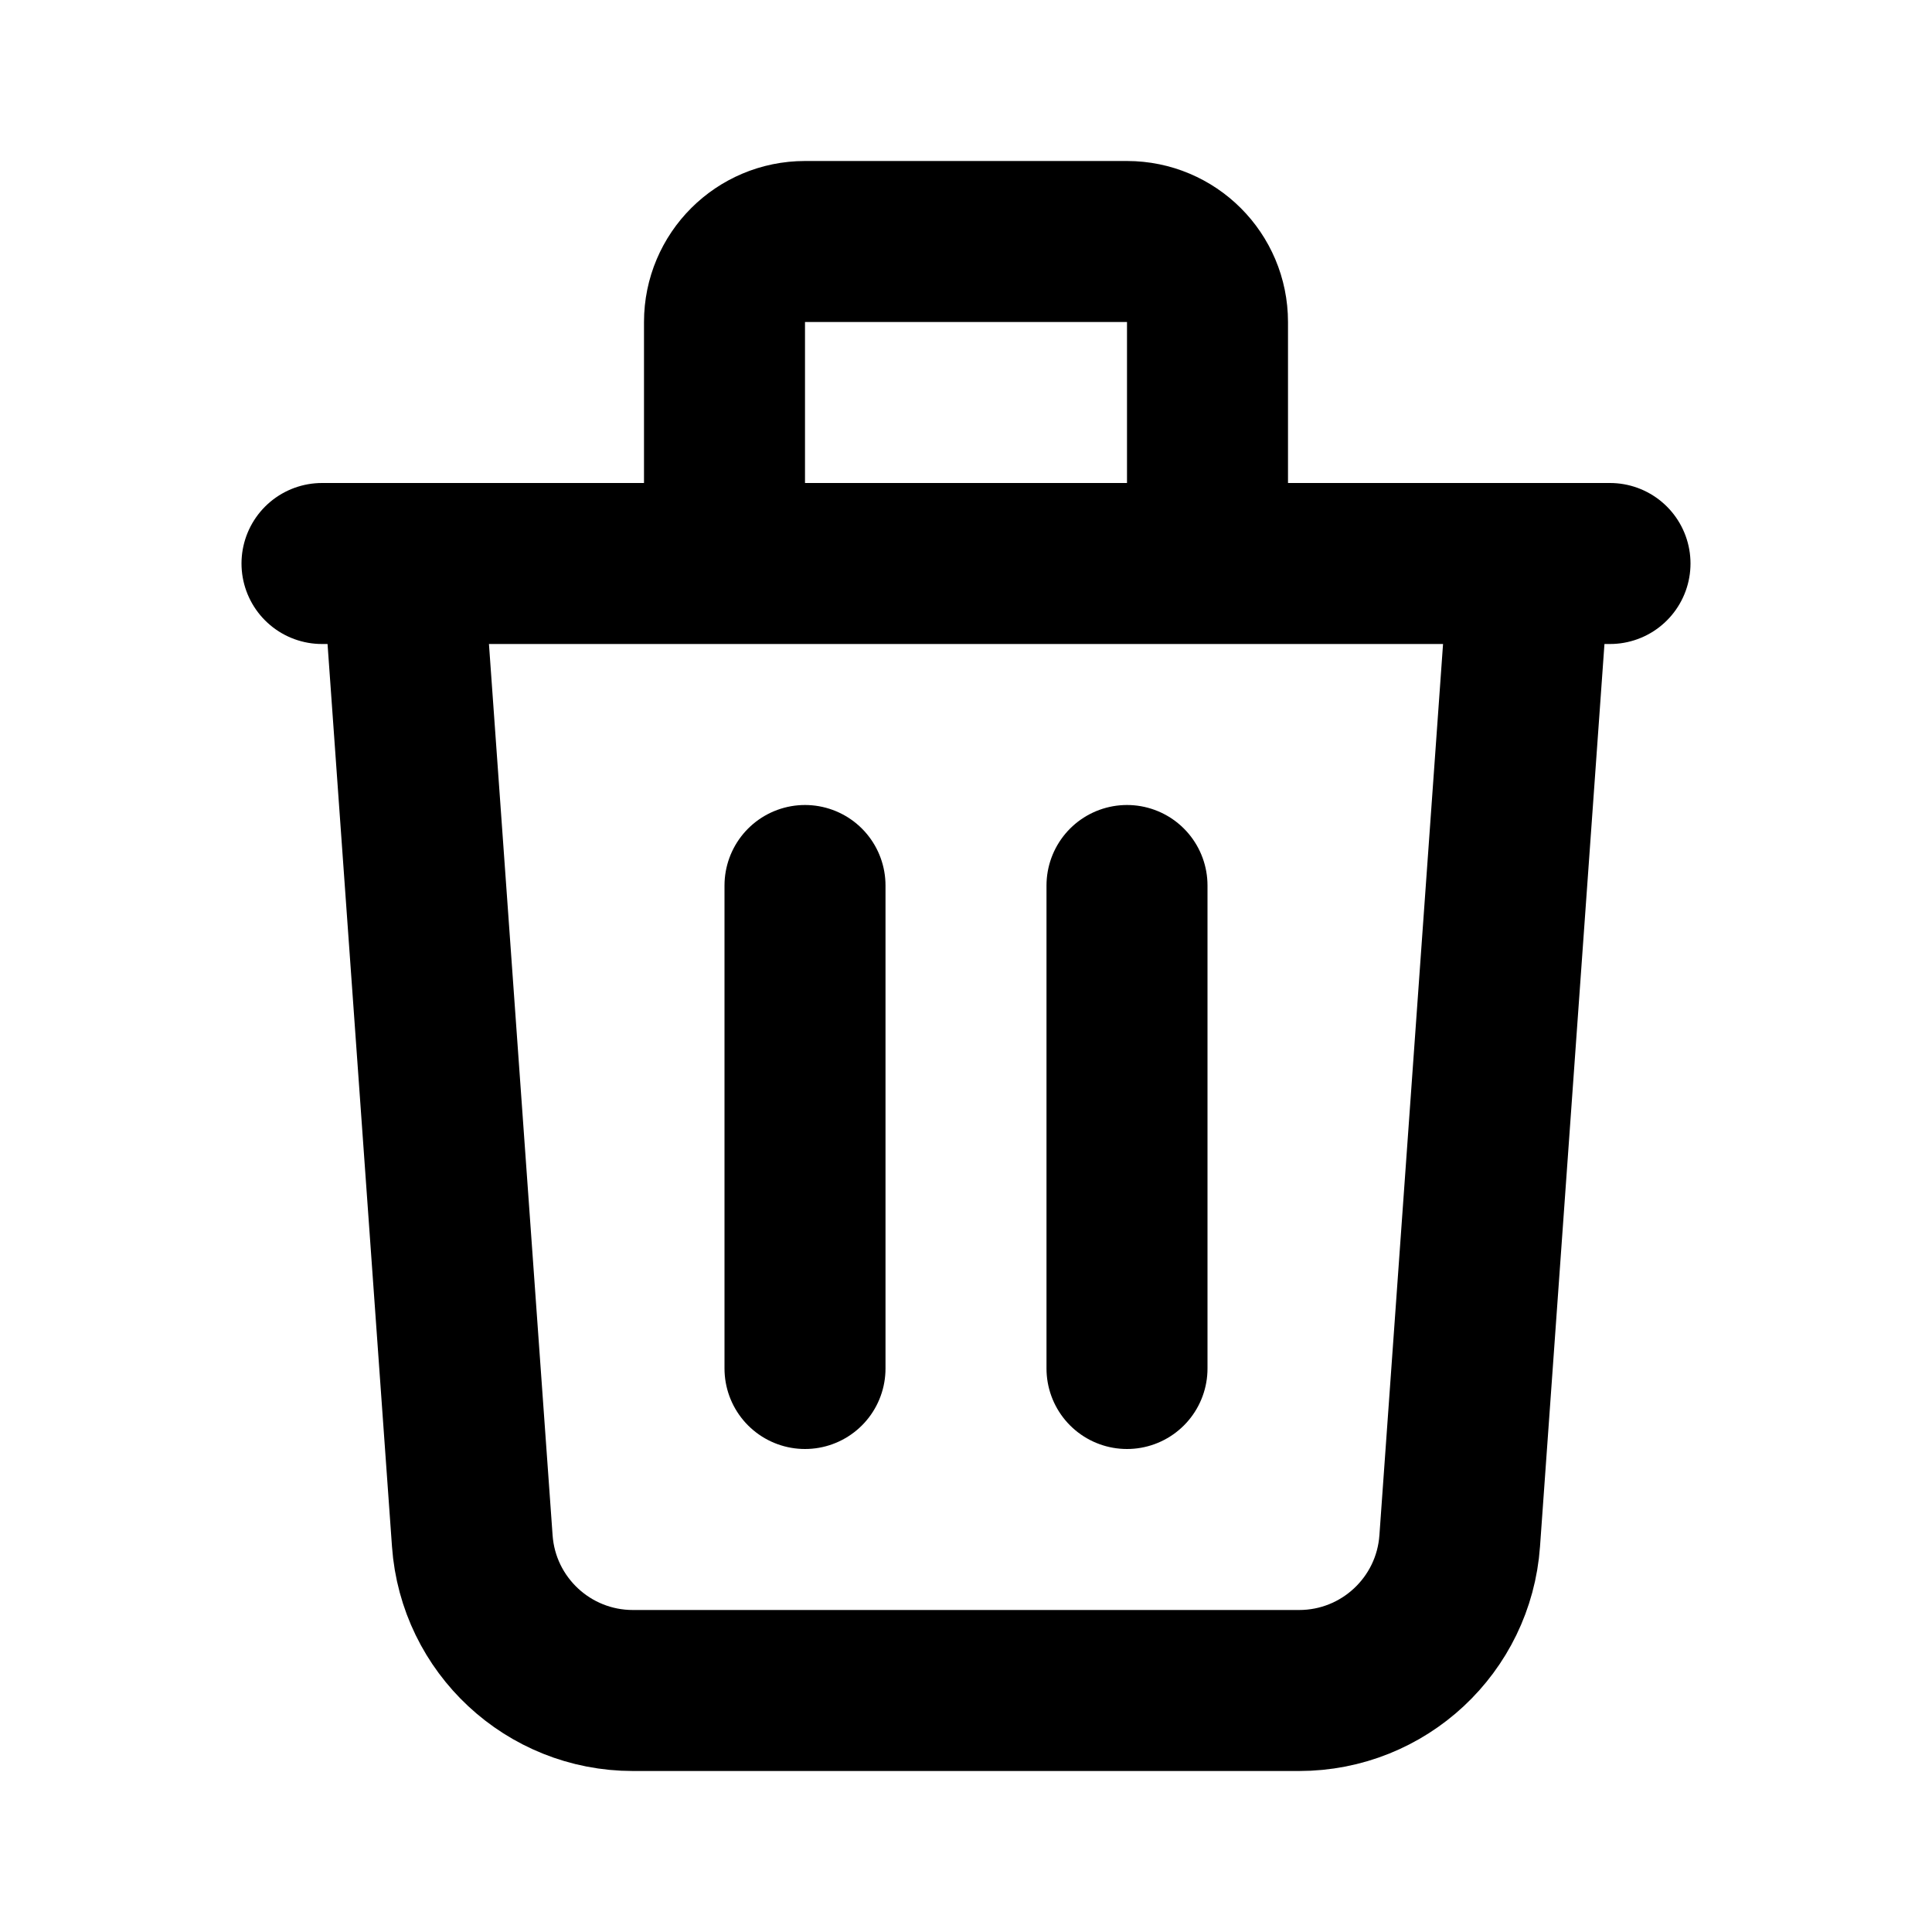
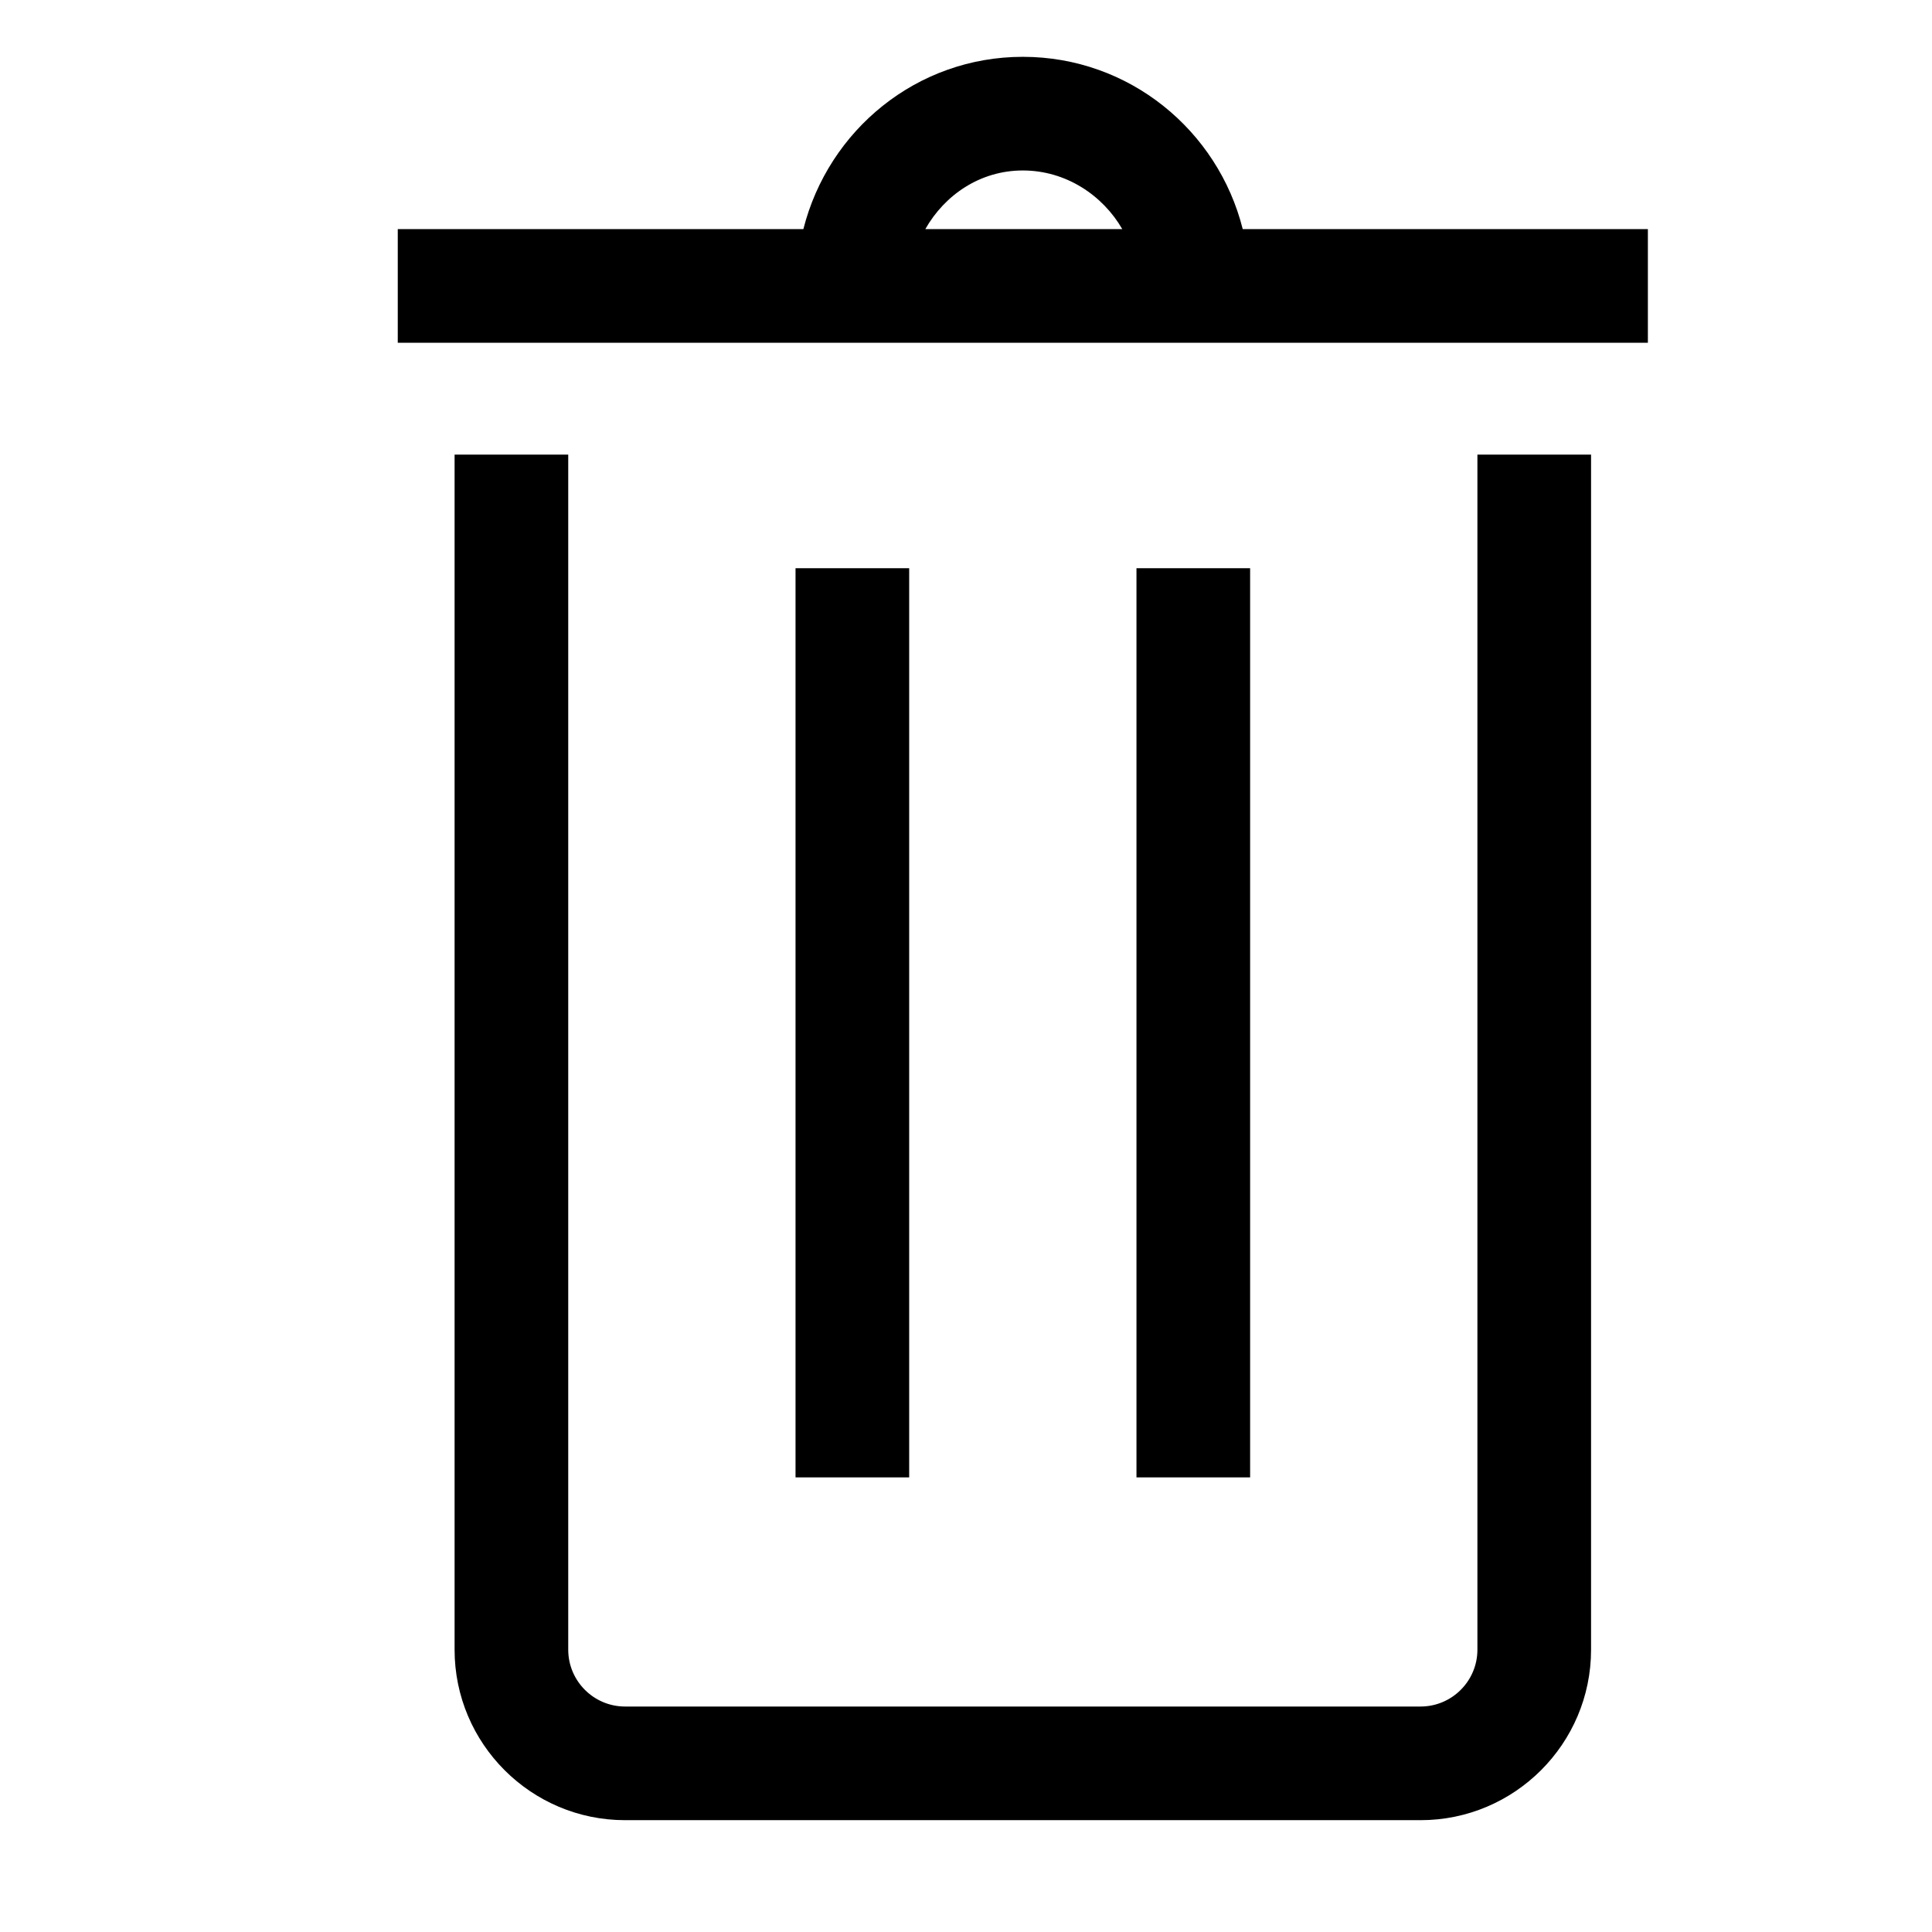
- <svg xmlns="http://www.w3.org/2000/svg" fill="none" viewBox="0 0 24 24" stroke="currentColor">
-   <path stroke-linecap="round" stroke-linejoin="round" stroke-width="2" d="M19 7l-.867 12.142A2 2 0 0116.138 21H7.862a2 2 0 01-1.995-1.858L5 7m5 4v6m4-6v6m1-10V4a1 1 0 00-1-1h-4a1 1 0 00-1 1v3M4 7h16" />
+ <svg xmlns="http://www.w3.org/2000/svg" version="1.1" width="17" height="17" viewBox="0 0 17 17">
+   <g>
+ </g>
+   <path d="M10.935 2.016c-0.218-0.869-0.999-1.516-1.935-1.516-0.932 0-1.71 0.643-1.931 1.516h-3.569v1h11v-1h-3.565zM9 1.5c0.382 0 0.705 0.221 0.875 0.516h-1.733c0.172-0.303 0.485-0.516 0.858-0.516zM13 4h1v10.516c0 0.827-0.673 1.5-1.5 1.5h-7c-0.827 0-1.5-0.673-1.5-1.5v-10.516h1v10.516c0 0.275 0.224 0.5 0.5 0.5h7c0.276 0 0.5-0.225 0.5-0.5v-10.516zM8 5v8h-1v-8h1zM11 5v8h-1v-8h1z" fill="#000000" />
</svg>
